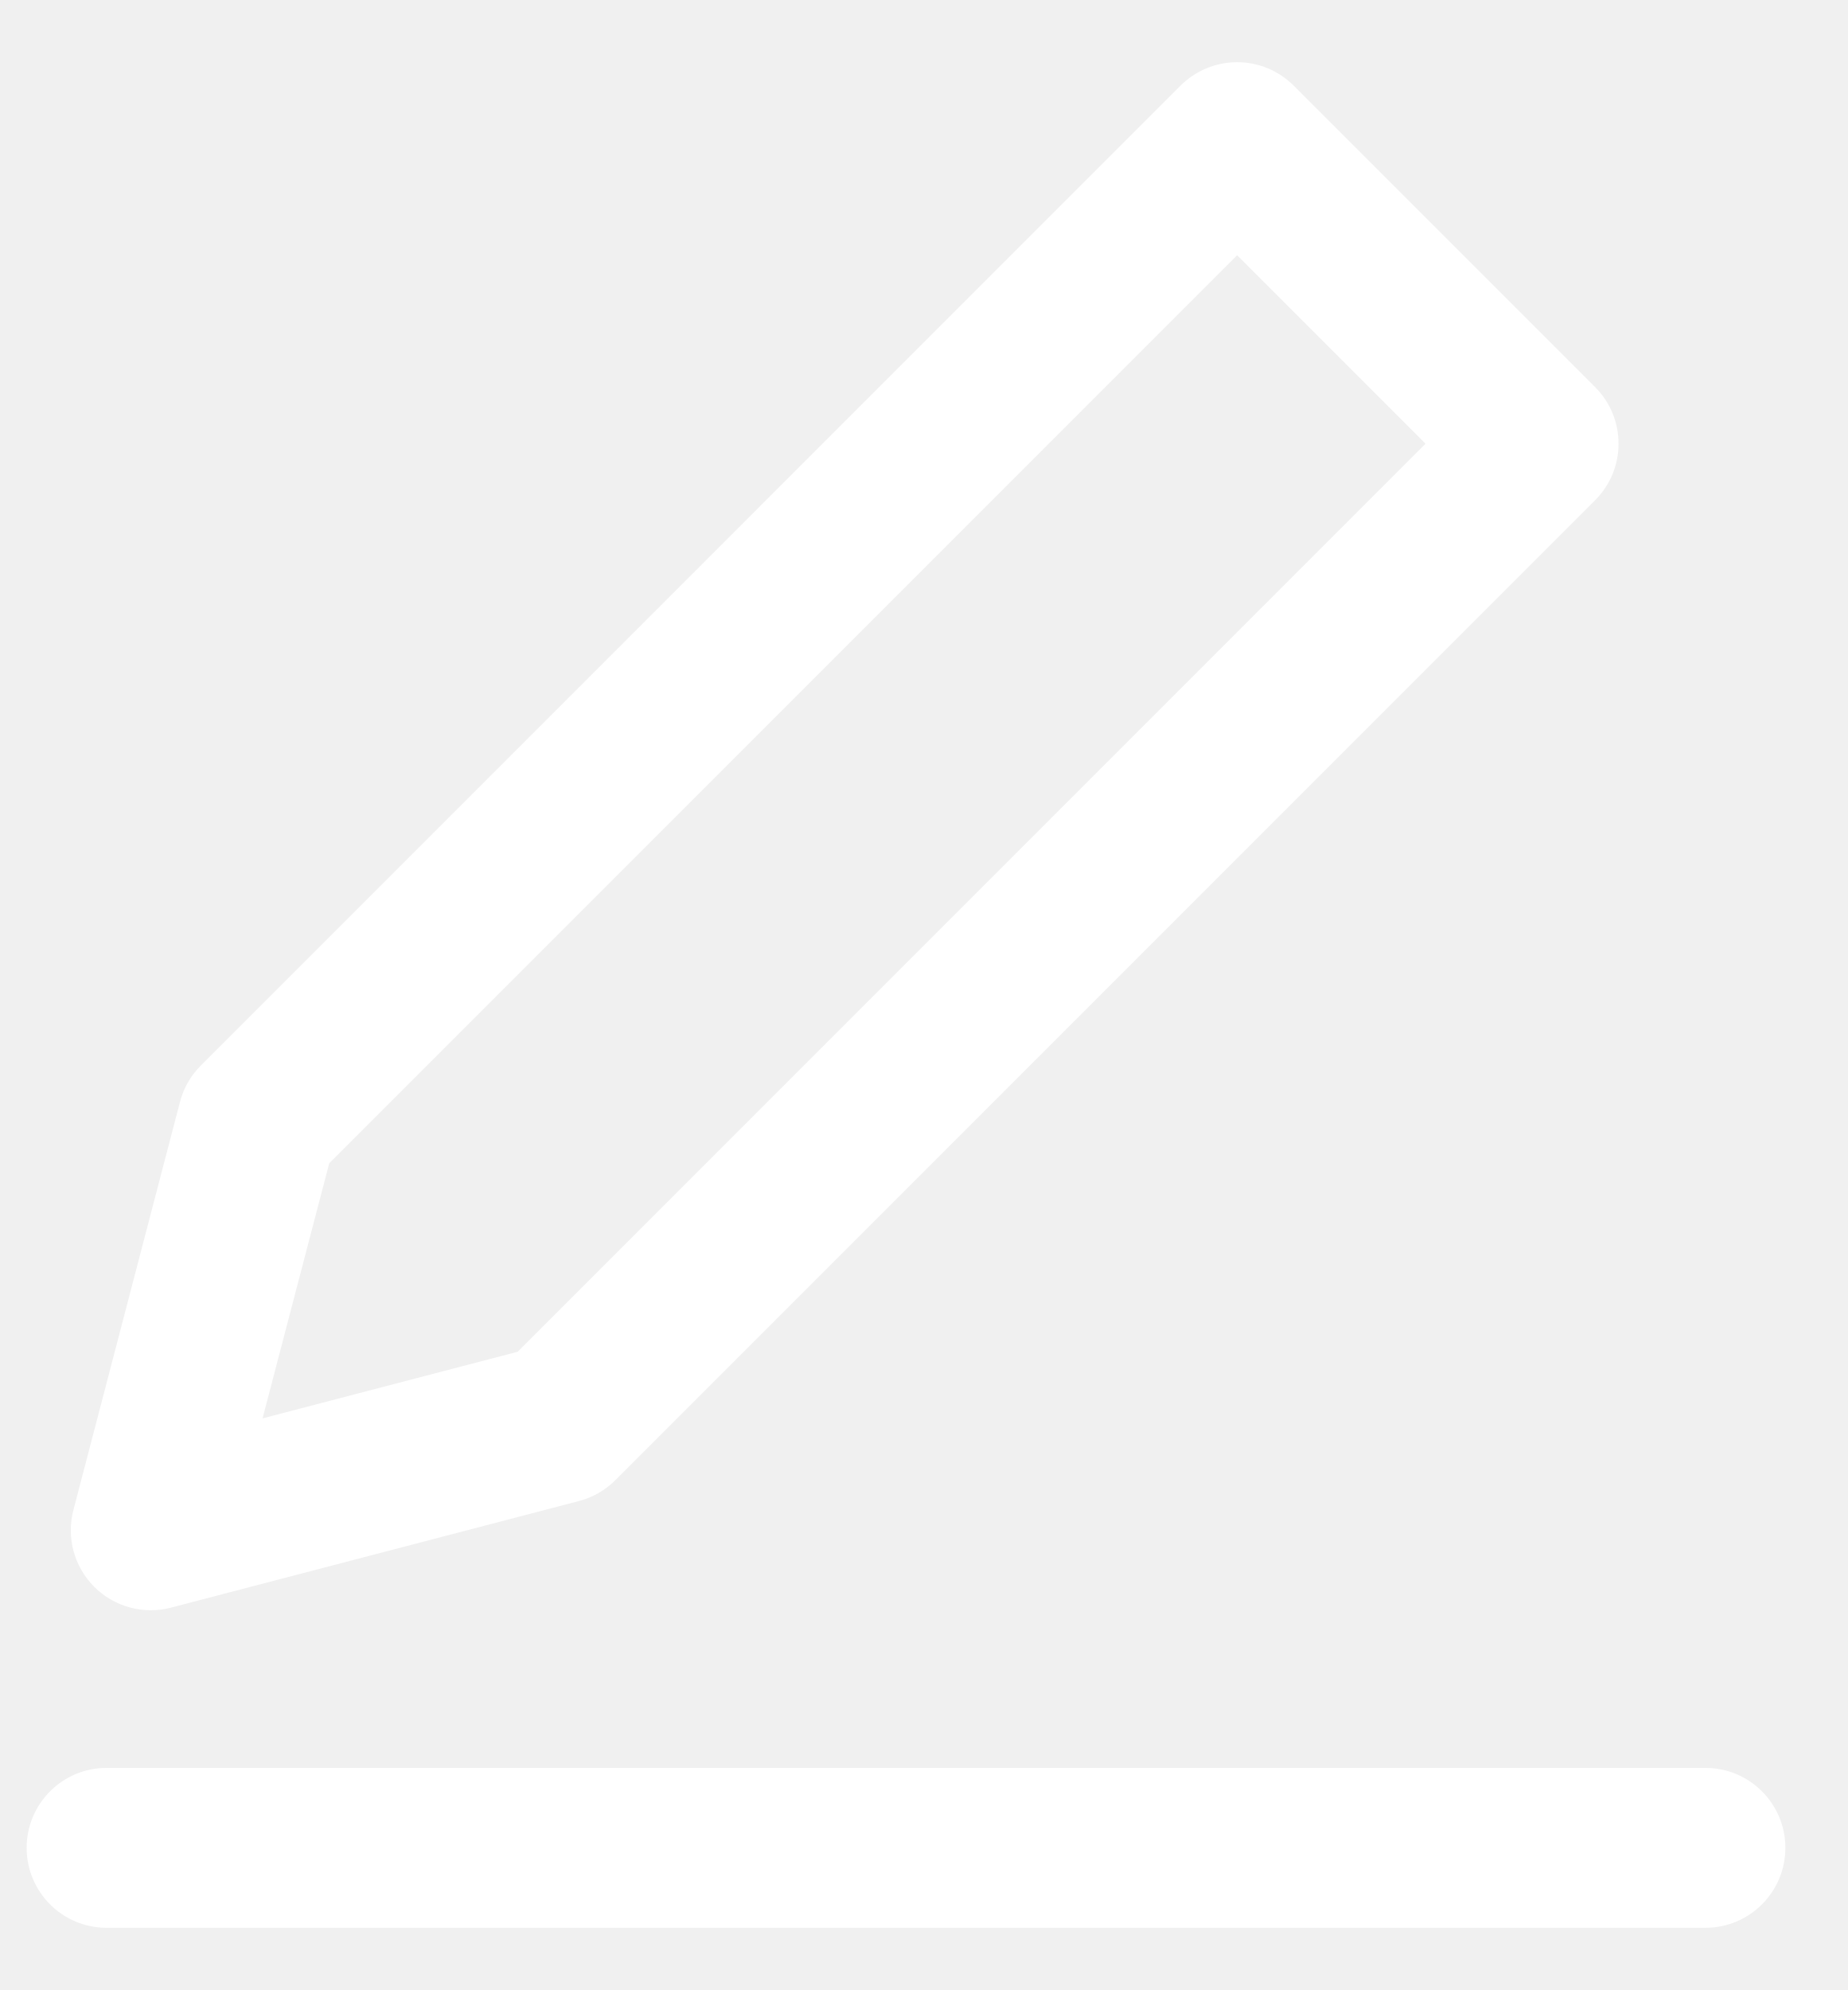
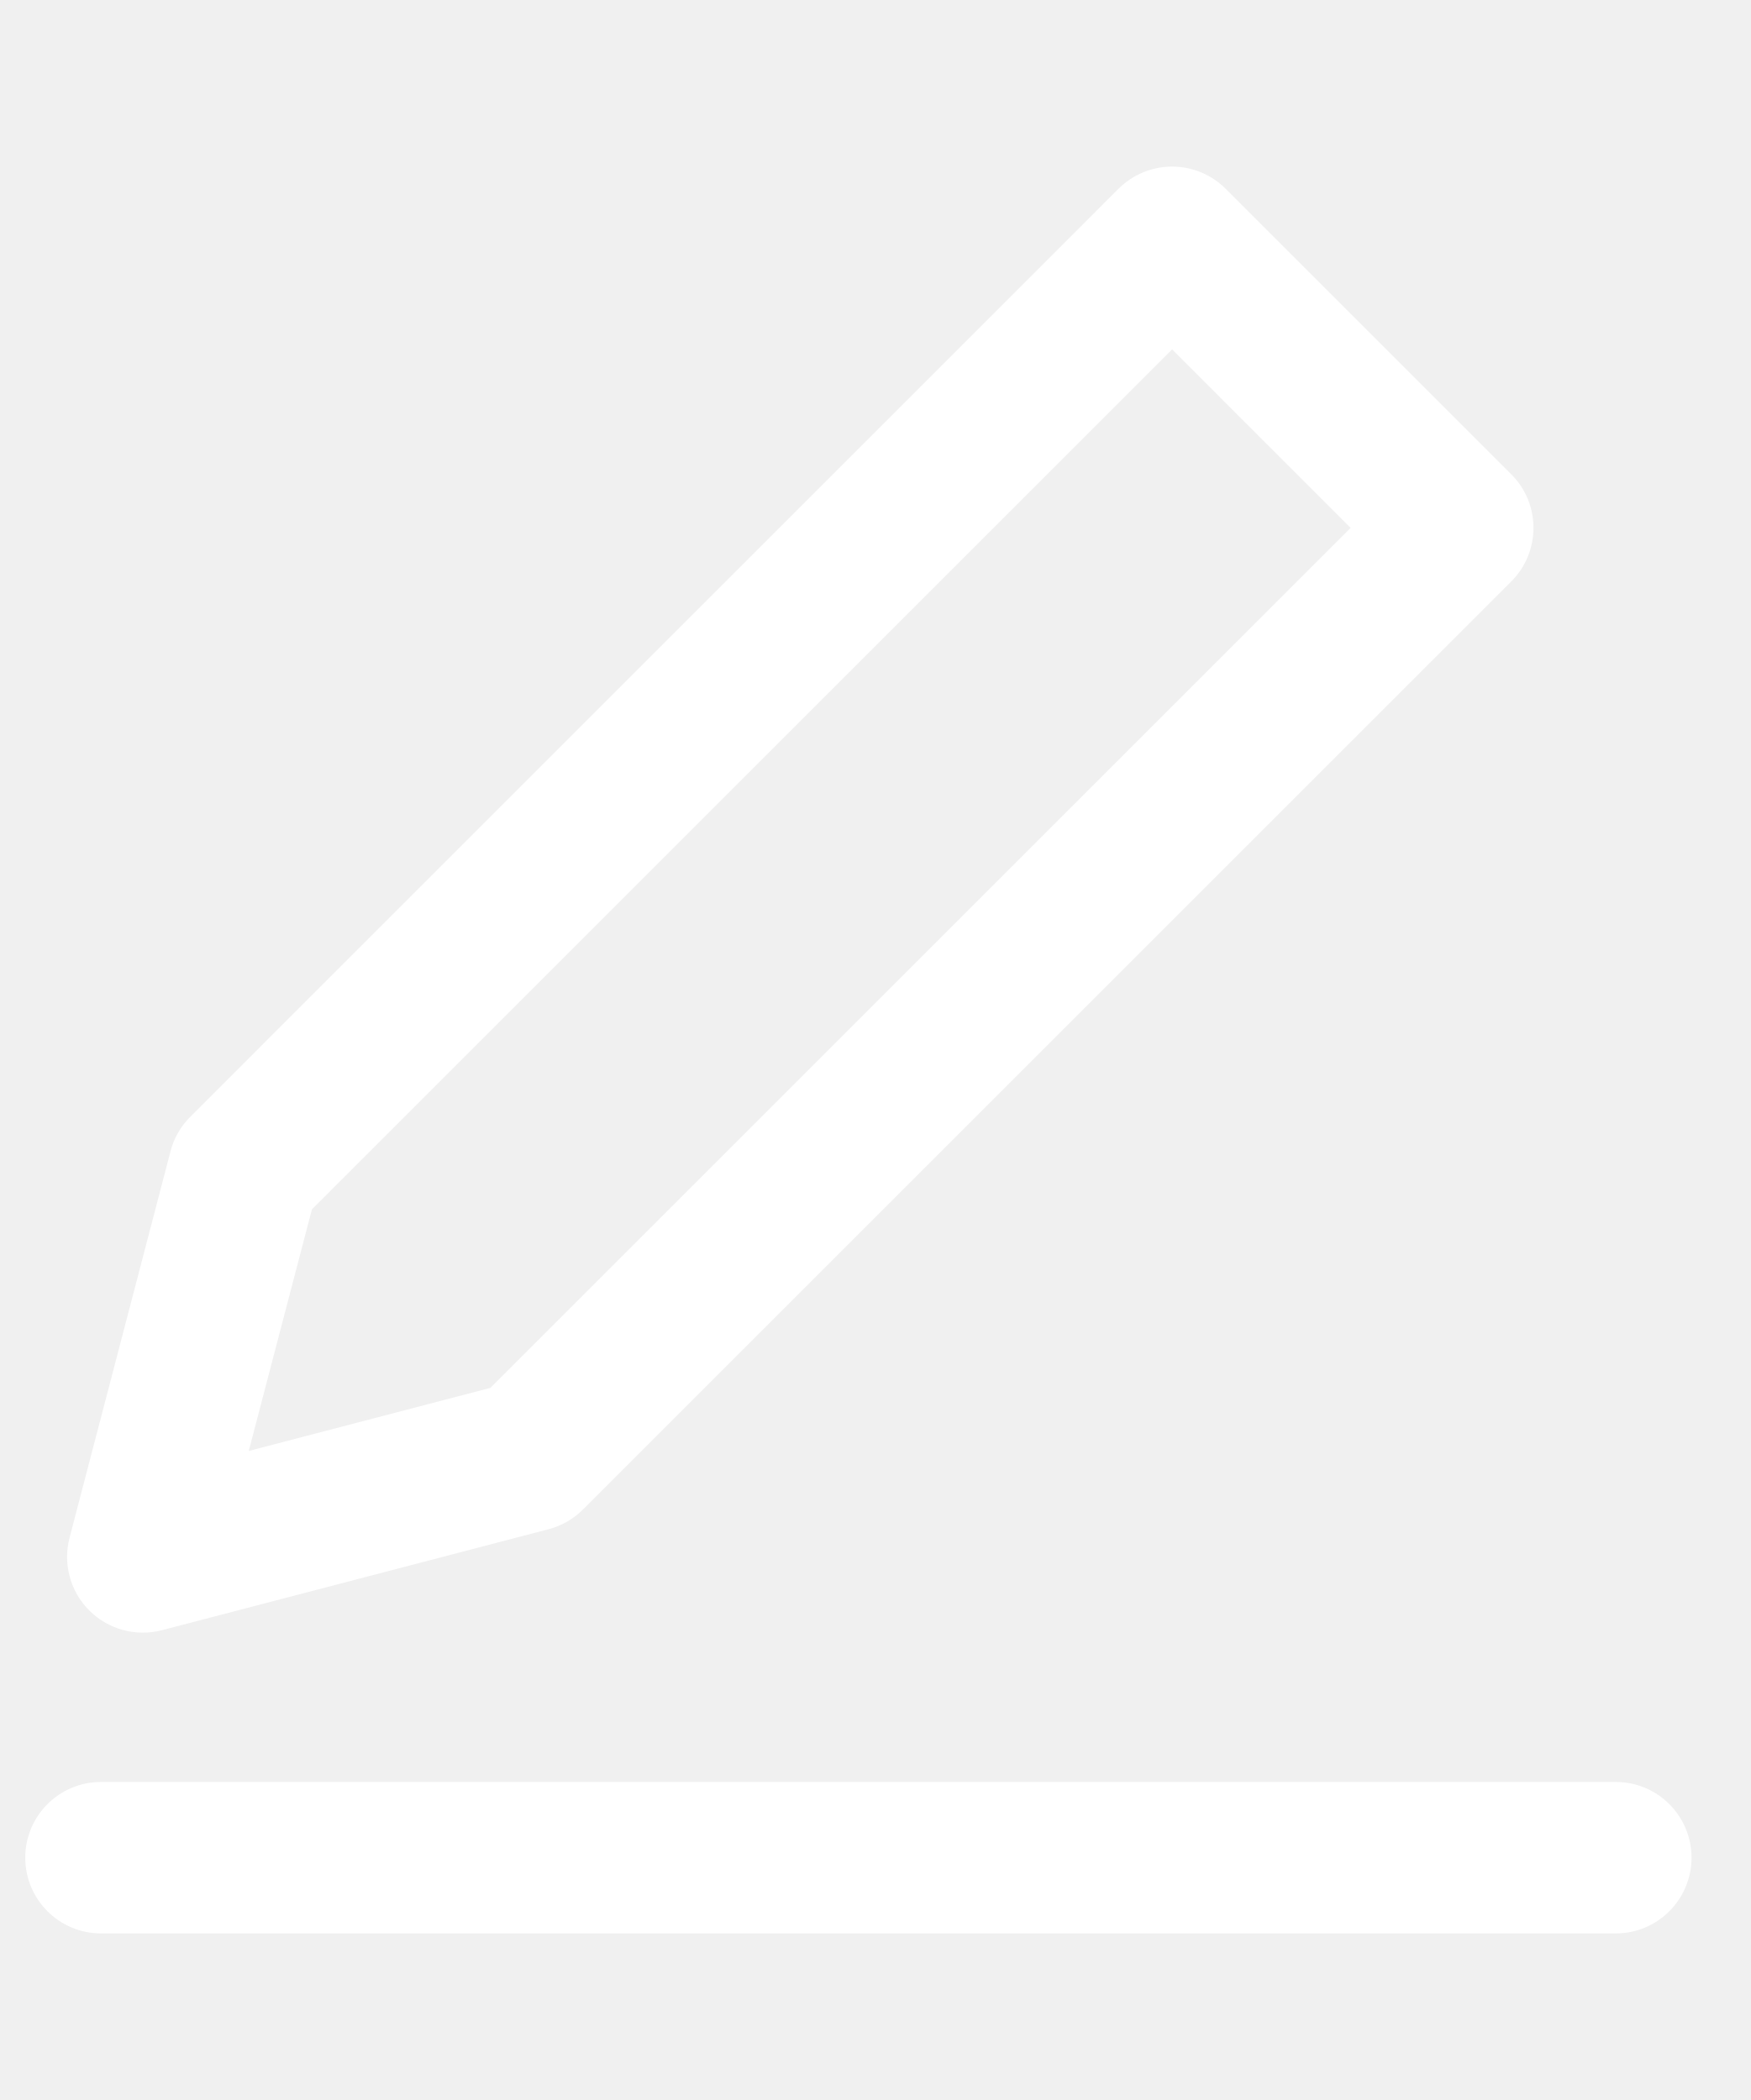
- <svg xmlns="http://www.w3.org/2000/svg" width="26" height="28" viewBox="0 0 26 28" fill="none">
+ <svg xmlns="http://www.w3.org/2000/svg" width="20" height="24" viewBox="0 0 26 28" fill="none">
  <path fill-rule="evenodd" clip-rule="evenodd" d="M18.205 1.204C17.994 0.994 17.708 0.875 17.41 0.875C17.111 0.875 16.825 0.994 16.614 1.204L2.826 14.993C2.684 15.134 2.583 15.311 2.533 15.504L1.033 21.247C0.932 21.633 1.043 22.044 1.326 22.327C1.608 22.609 2.019 22.721 2.406 22.62L8.148 21.12C8.342 21.069 8.518 20.968 8.659 20.827L22.448 7.038C22.887 6.599 22.887 5.886 22.448 5.447L18.205 1.204ZM4.633 16.368L17.41 3.591L20.061 6.243L7.284 19.02L3.695 19.957L4.633 16.368Z" fill="white" />
  <path d="M1.5 24.875C0.879 24.875 0.375 25.379 0.375 26C0.375 26.621 0.879 27.125 1.5 27.125H24C24.621 27.125 25.125 26.621 25.125 26C25.125 25.379 24.621 24.875 24 24.875H1.5Z" fill="white" />
</svg>
